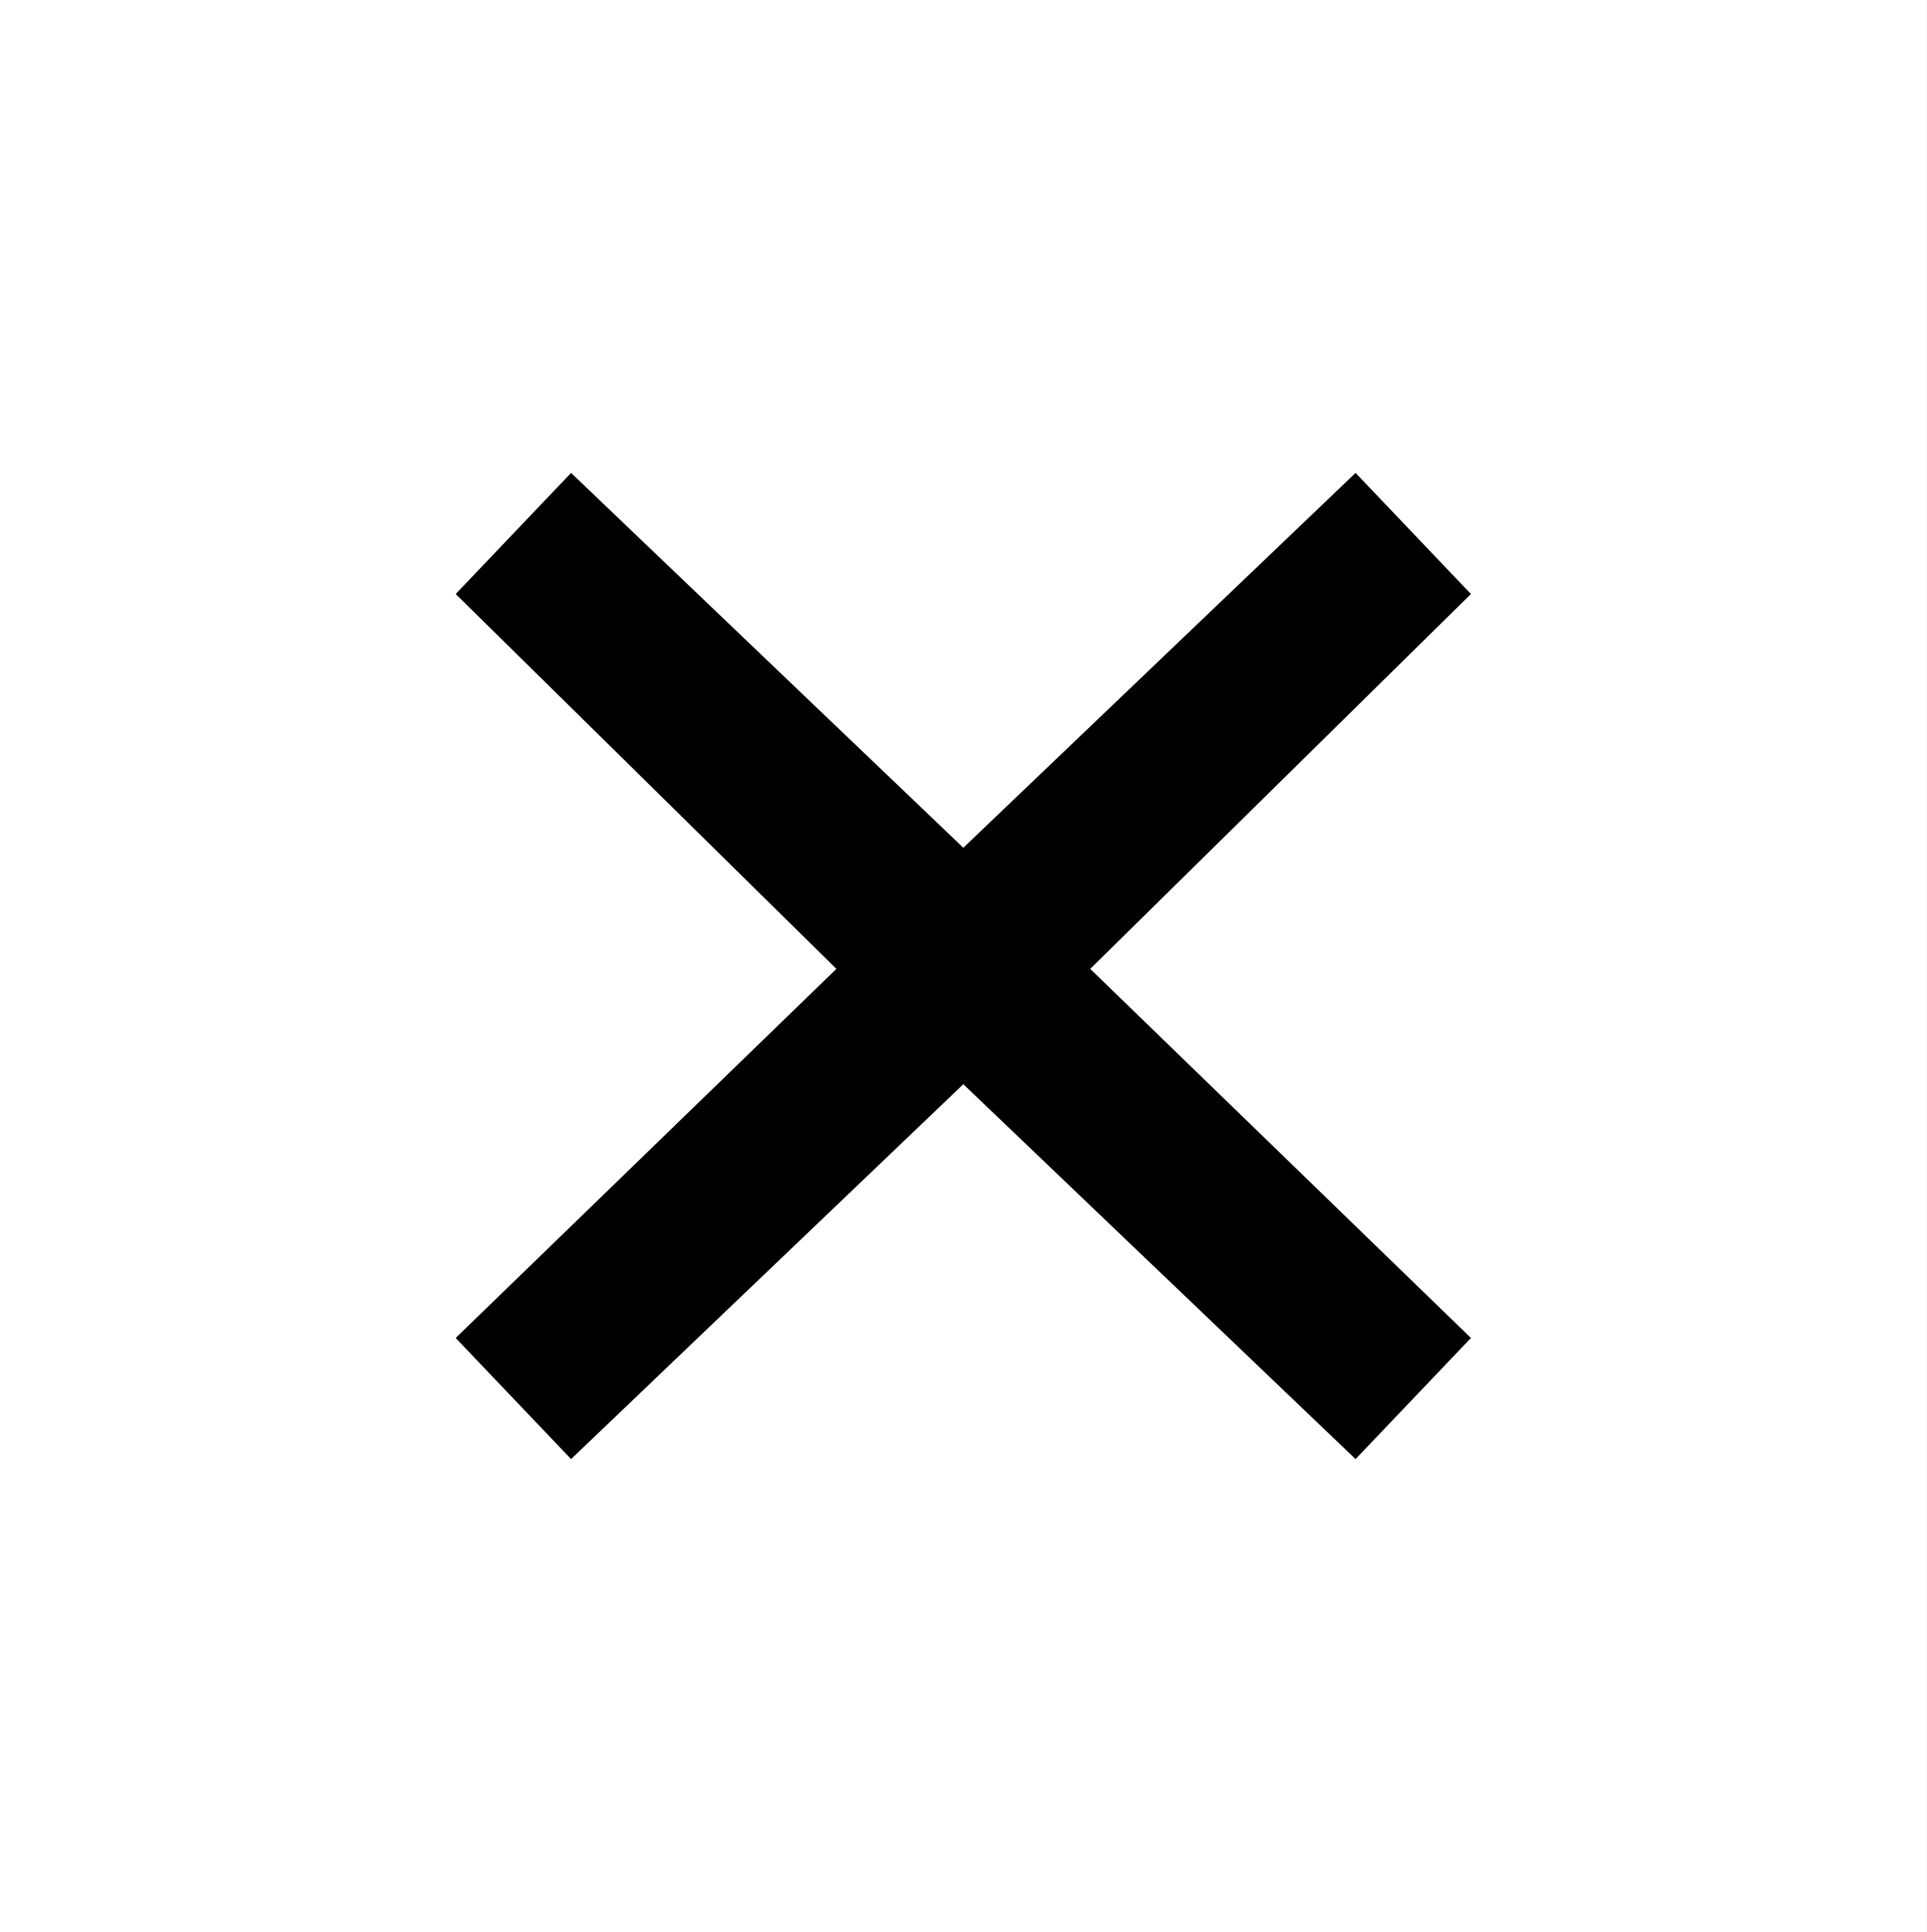
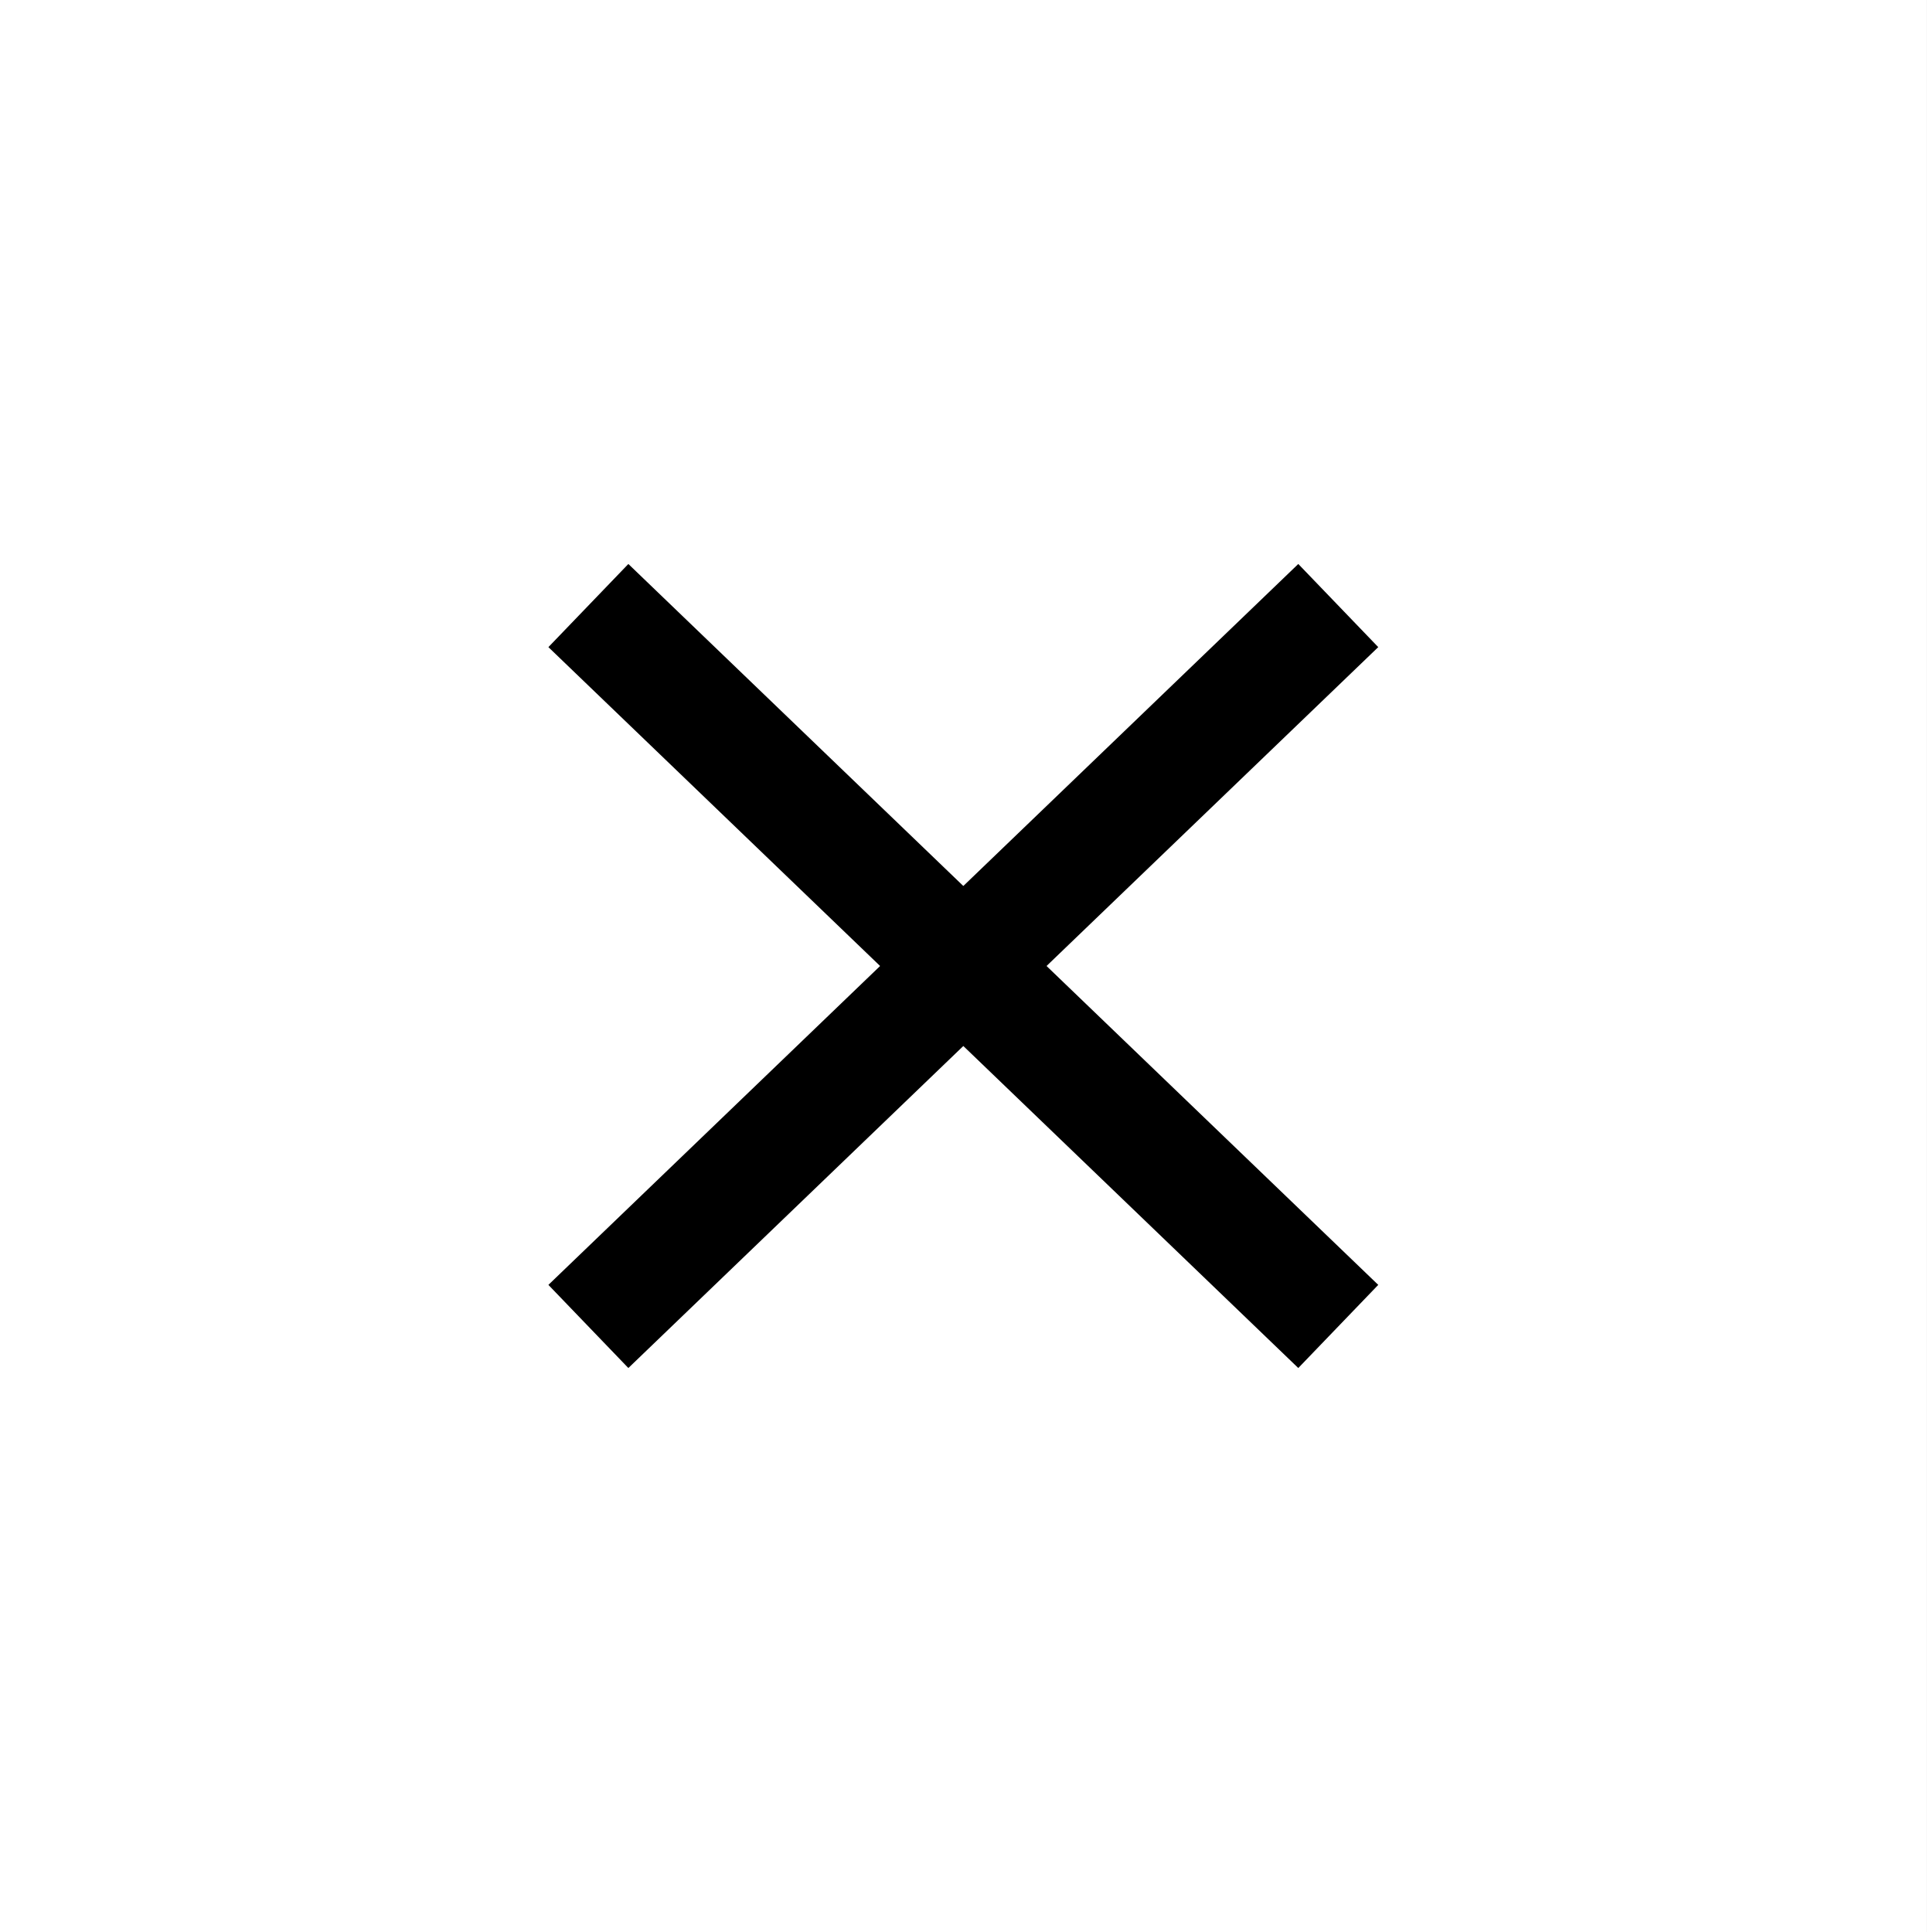
- <svg xmlns="http://www.w3.org/2000/svg" version="1.1" id="Layer_1" x="0px" y="0px" viewBox="0 0 33.4 33.5" style="enable-background:new 0 0 33.4 33.5;" xml:space="preserve">
+ <svg xmlns="http://www.w3.org/2000/svg" version="1.1" id="Layer_1" x="0px" y="0px" viewBox="-2 4.5 33.4 33.5" style="enable-background:new -2 4.5 33.4 33.5;" xml:space="preserve">
  <style type="text/css">
- 	.st0{opacity:0.969;fill:#FFFFFF;enable-background:new    ;}
+ 	.st0{opacity:0.969;fill:#ffffff;enable-background:new    ;}
+ 	.st1{fill:none;stroke:#000000;stroke-width:2;stroke-miterlimit:10;}
</style>
-   <rect id="Prostokąt_4_kopia_6" class="st0" width="33.4" height="33.5" />
-   <polygon points="25.5,10.3 23.5,8.2 16.7,14.7 9.9,8.2 7.9,10.3 14.5,16.8 7.9,23.2 9.9,25.3 16.7,18.8 23.5,25.3 25.5,23.2   18.9,16.8 " />
+   <rect id="Prostokąt_4_kopia_6" x="-2" y="4.5" class="st0" width="33.4" height="33.5" />
+   <line class="st1" x1="8.2" y1="15" x2="21.2" y2="27.5" />
+   <line class="st1" x1="21.2" y1="15" x2="8.2" y2="27.5" />
</svg>
